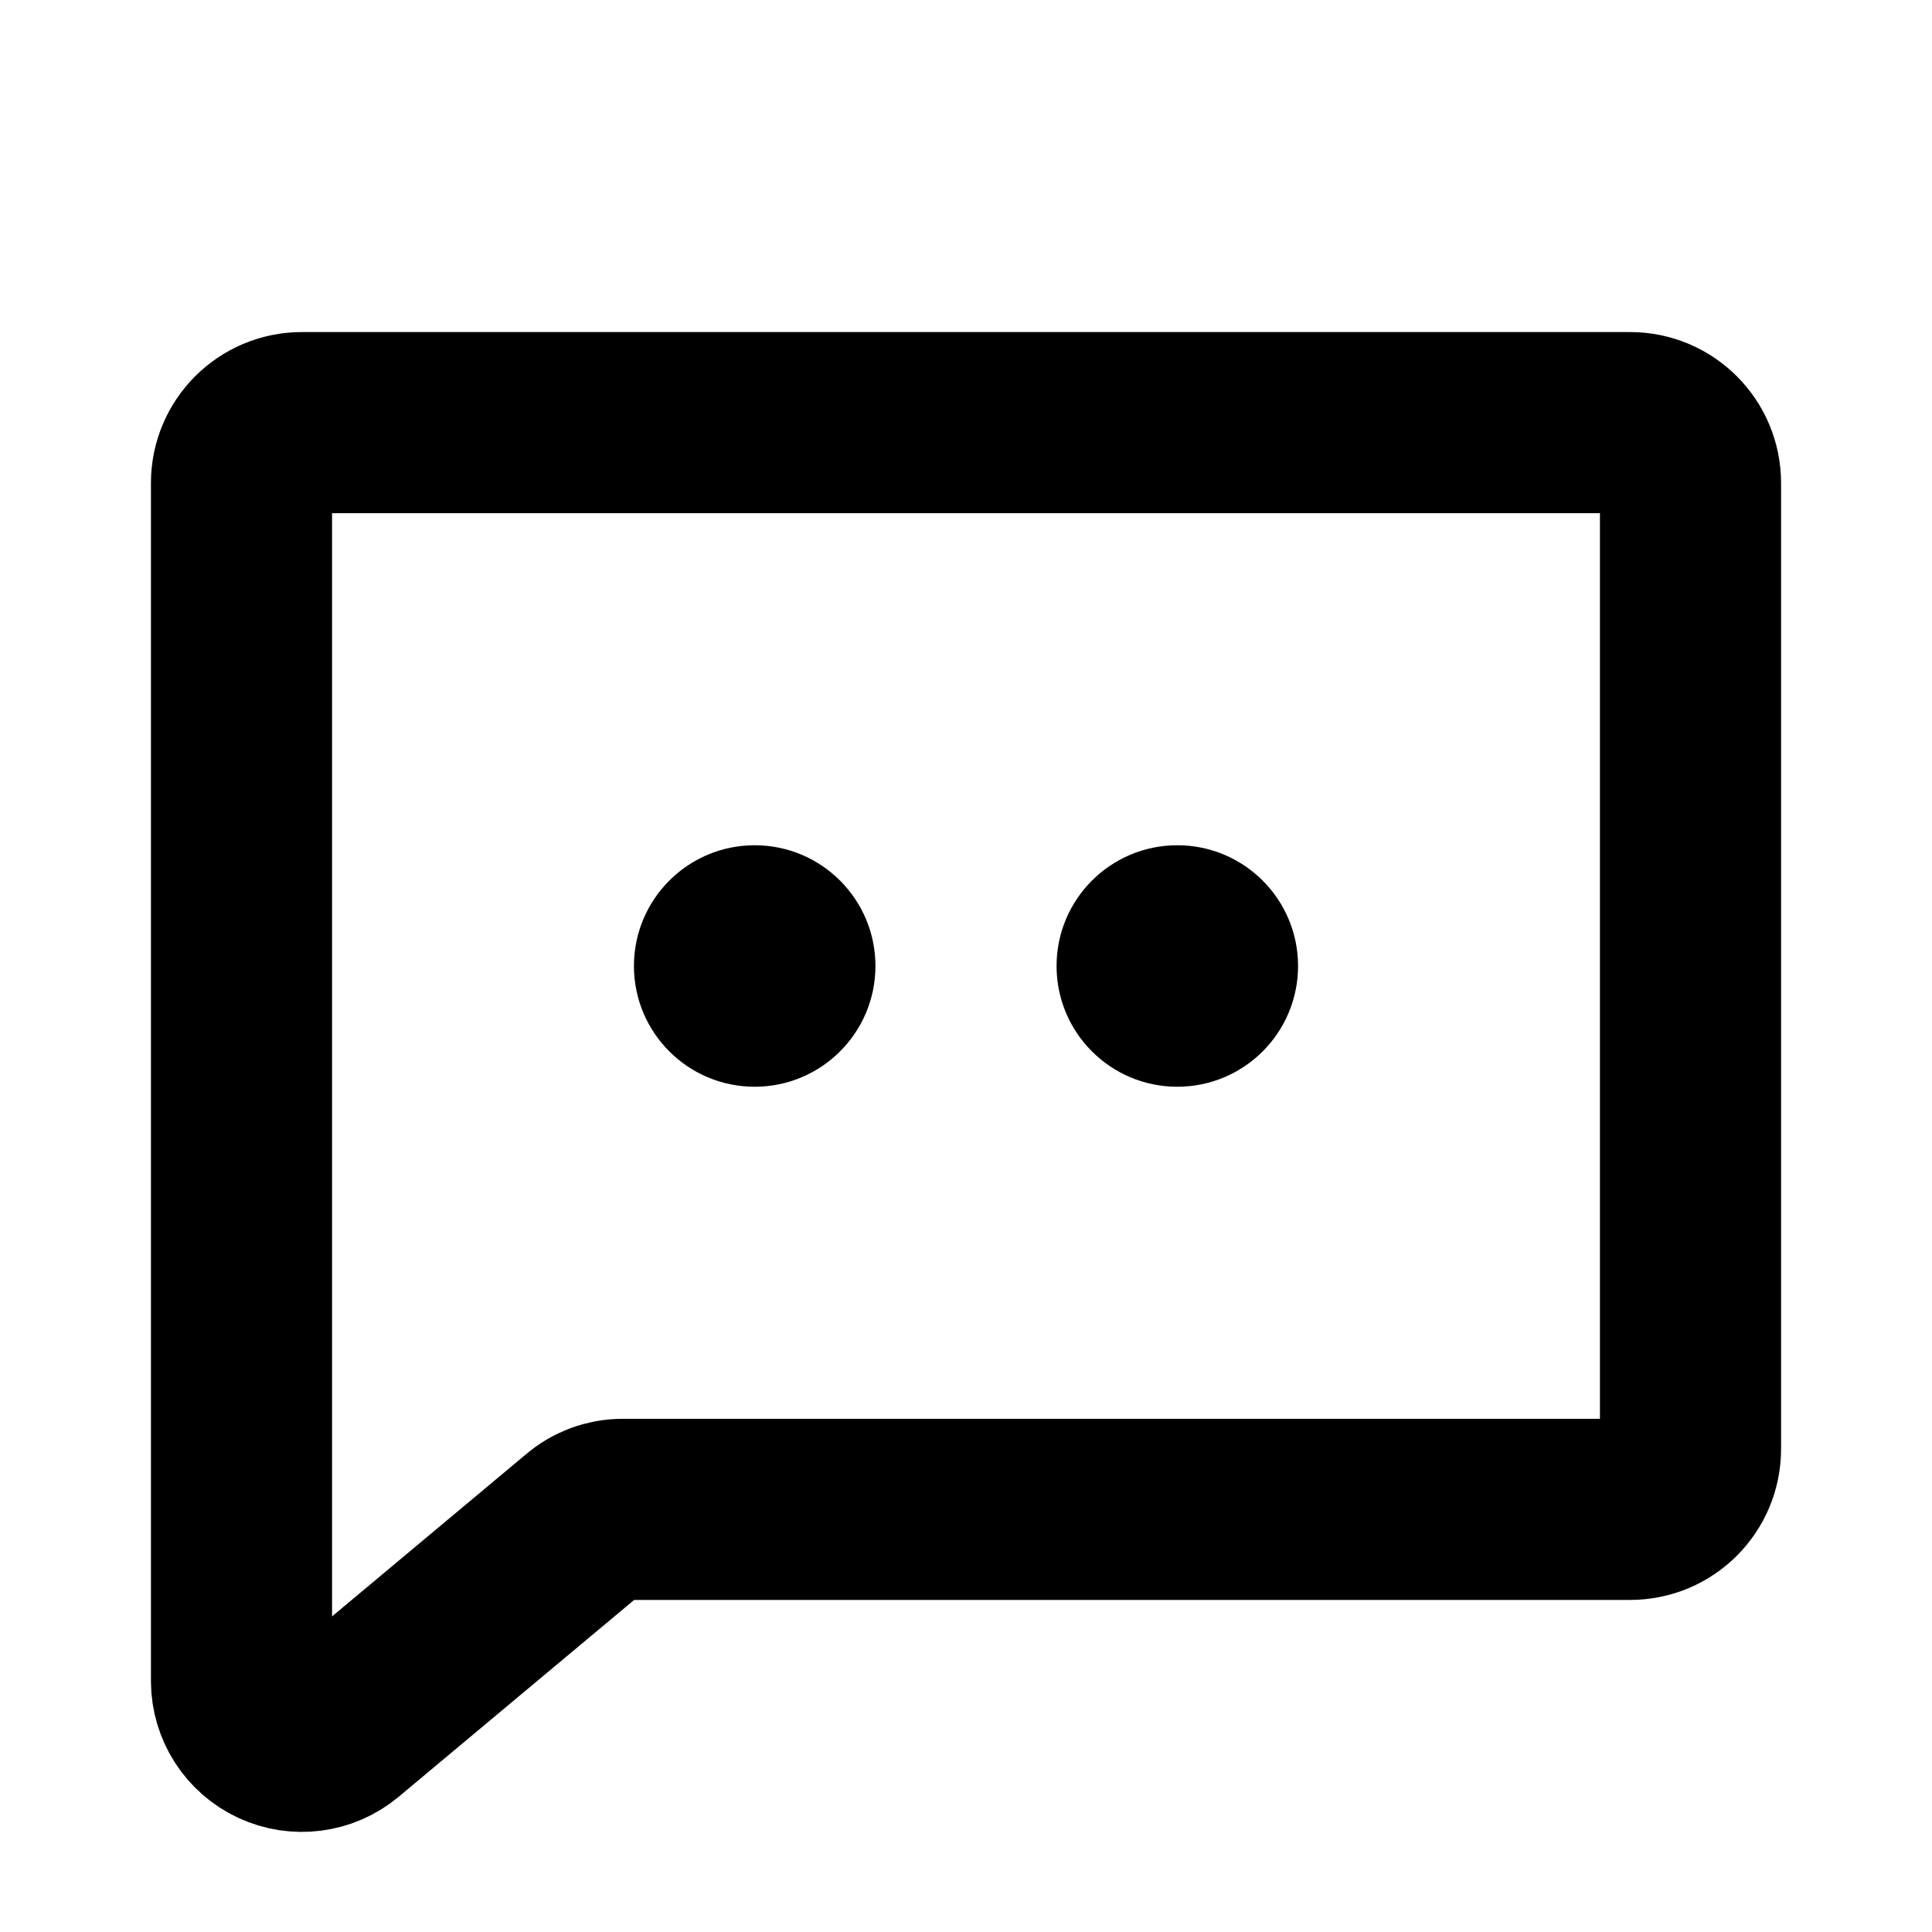
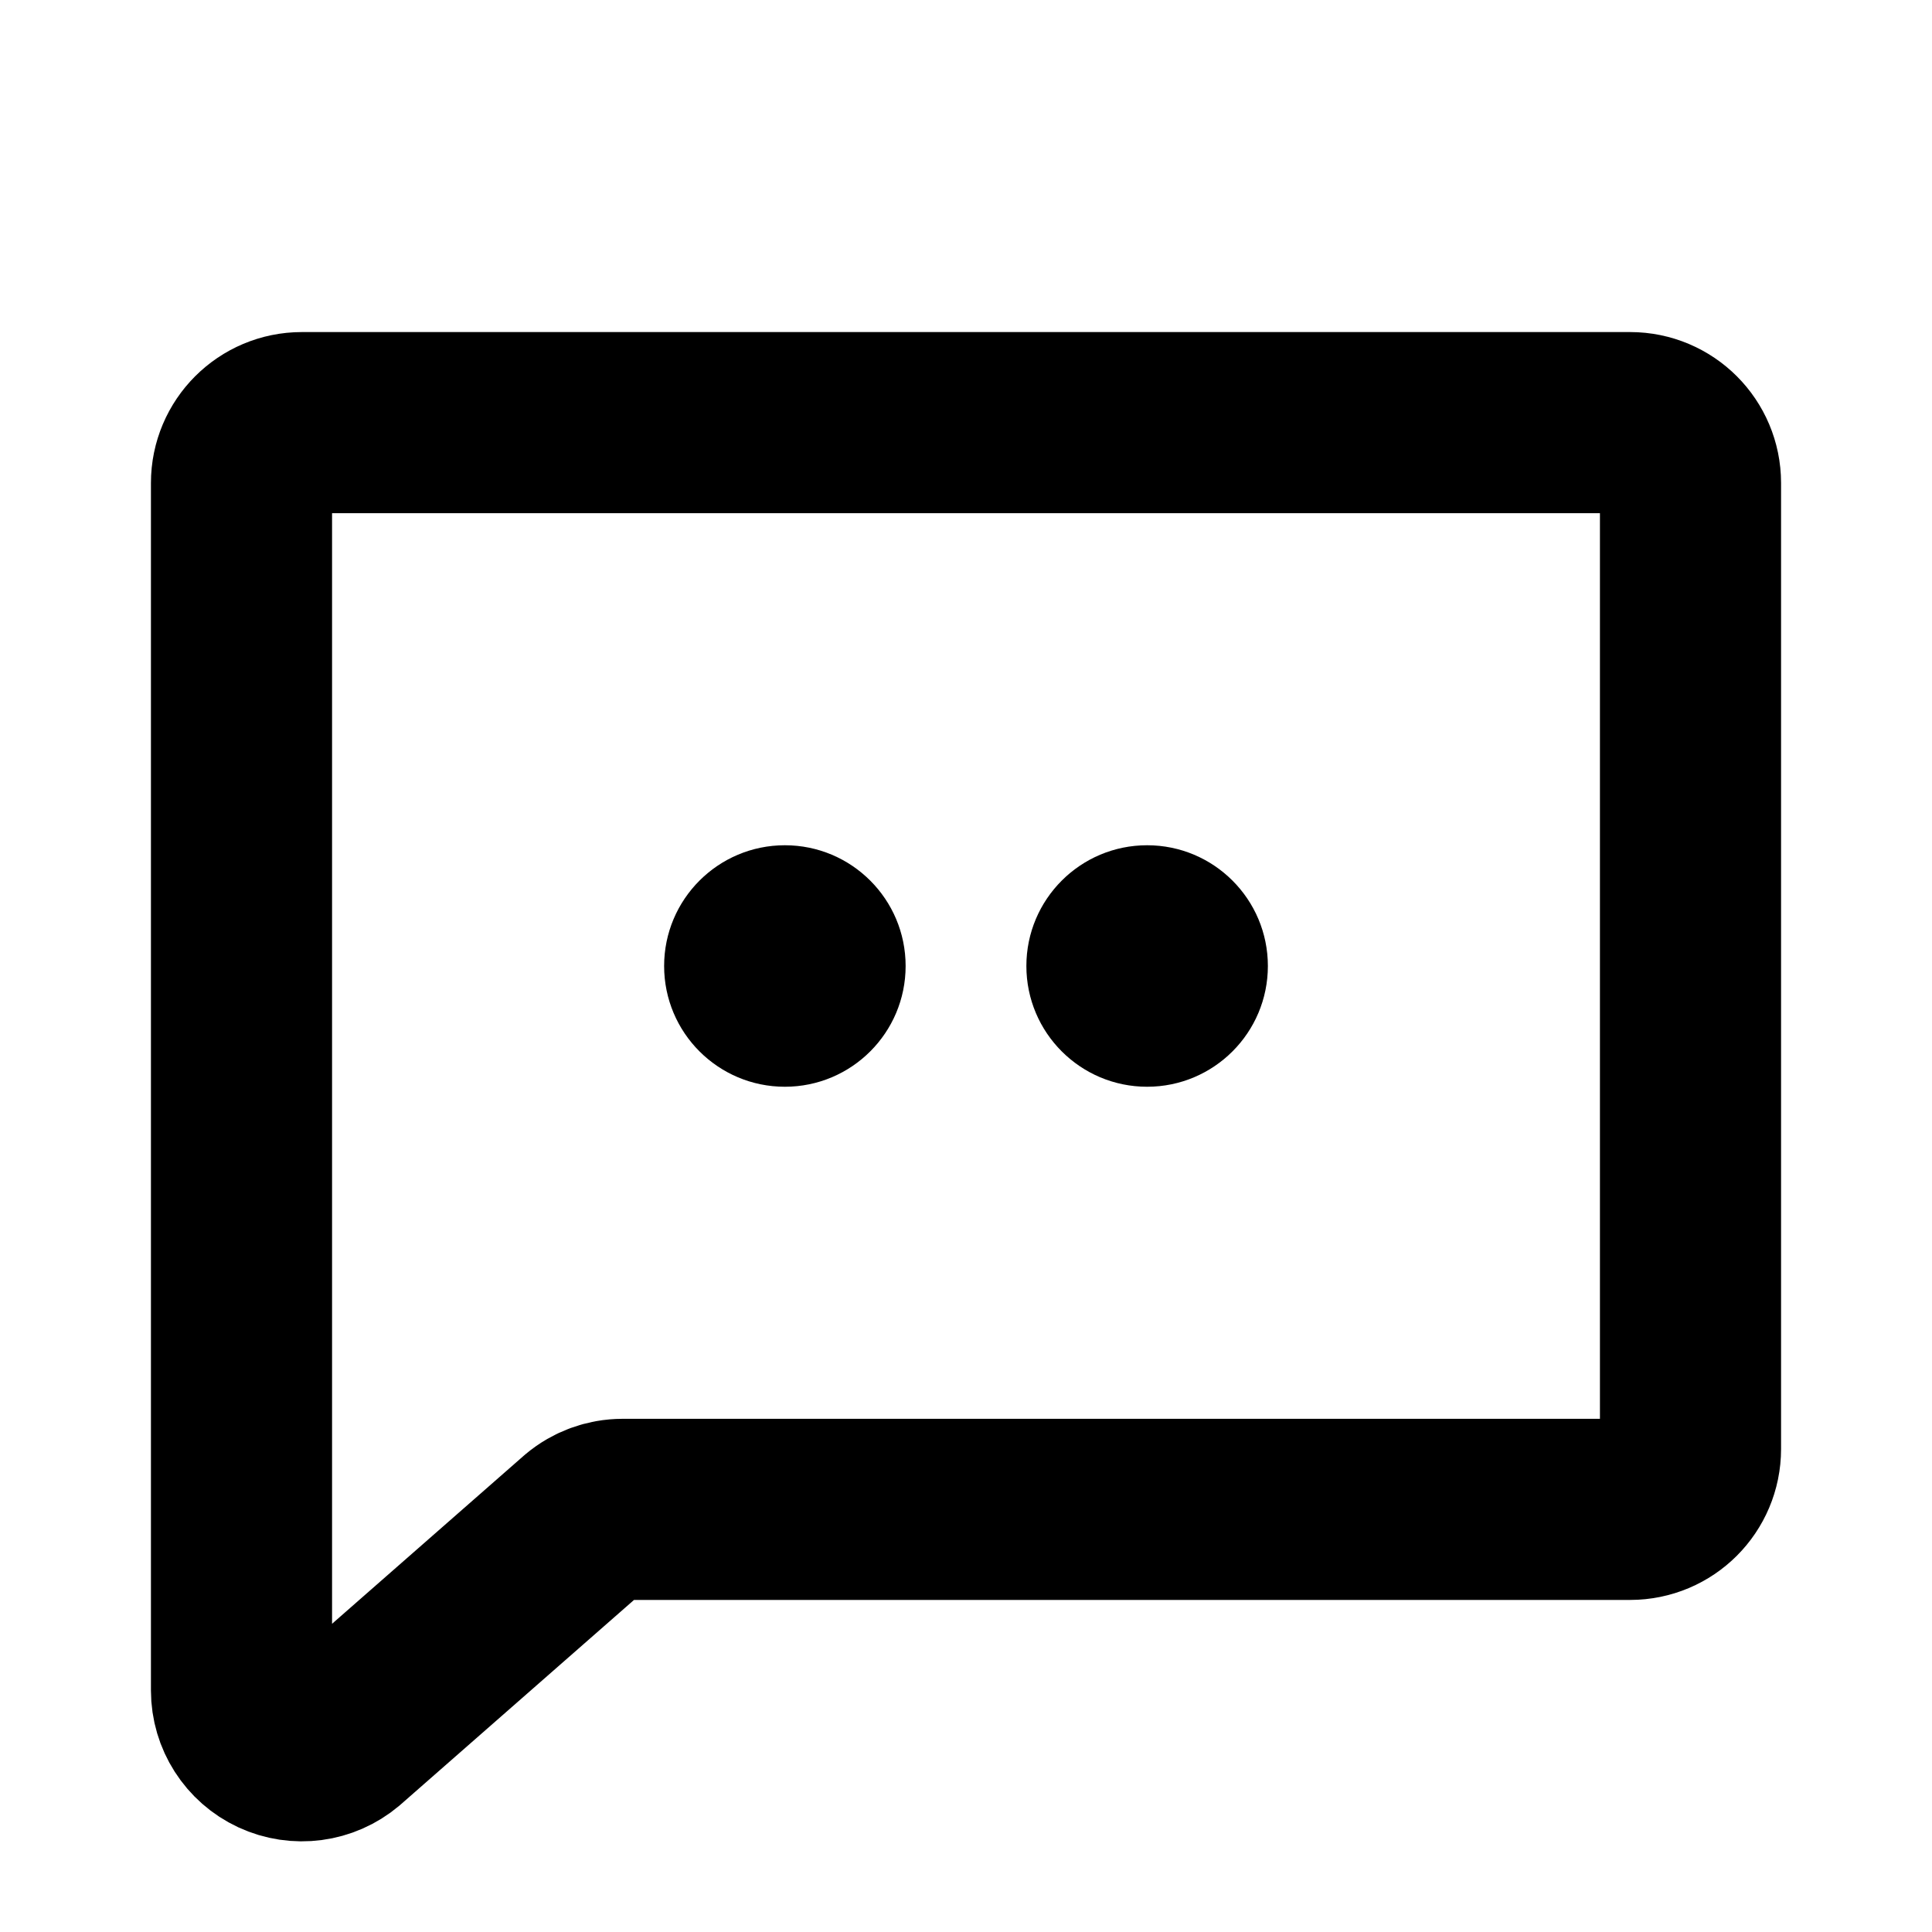
<svg xmlns="http://www.w3.org/2000/svg" viewBox="0 0 256 256">
  <rect width="256" height="256" fill="none" />
-   <path d="M77.4,201.9l-32.3,27A8,8,0,0,1,32,222.8V64a8,8,0,0,1,8-8H216a8,8,0,0,1,8,8V192a8,8,0,0,1-8,8H82.5A7.8,7.8,0,0,0,77.4,201.9Z" fill="none" stroke="#000" stroke-linecap="round" stroke-linejoin="round" stroke-width="24" />
-   <circle cx="100" cy="128" r="16" />
-   <circle cx="156" cy="128" r="16" />
+   <path d="M45.15,230.11A8,8,0,0,1,32,224V64a8,8,0,0,1,8-8H216a8,8,0,0,1,8,8V192a8,8,0,0,1-8,8H82.5a8,8,0,0,0-5.15,1.88Z" fill="none" stroke="currentColor" stroke-linecap="round" stroke-linejoin="round" stroke-width="24" />
+   <circle cx="104" cy="128" r="16" />
+   <circle cx="152" cy="128" r="16" />
</svg>
